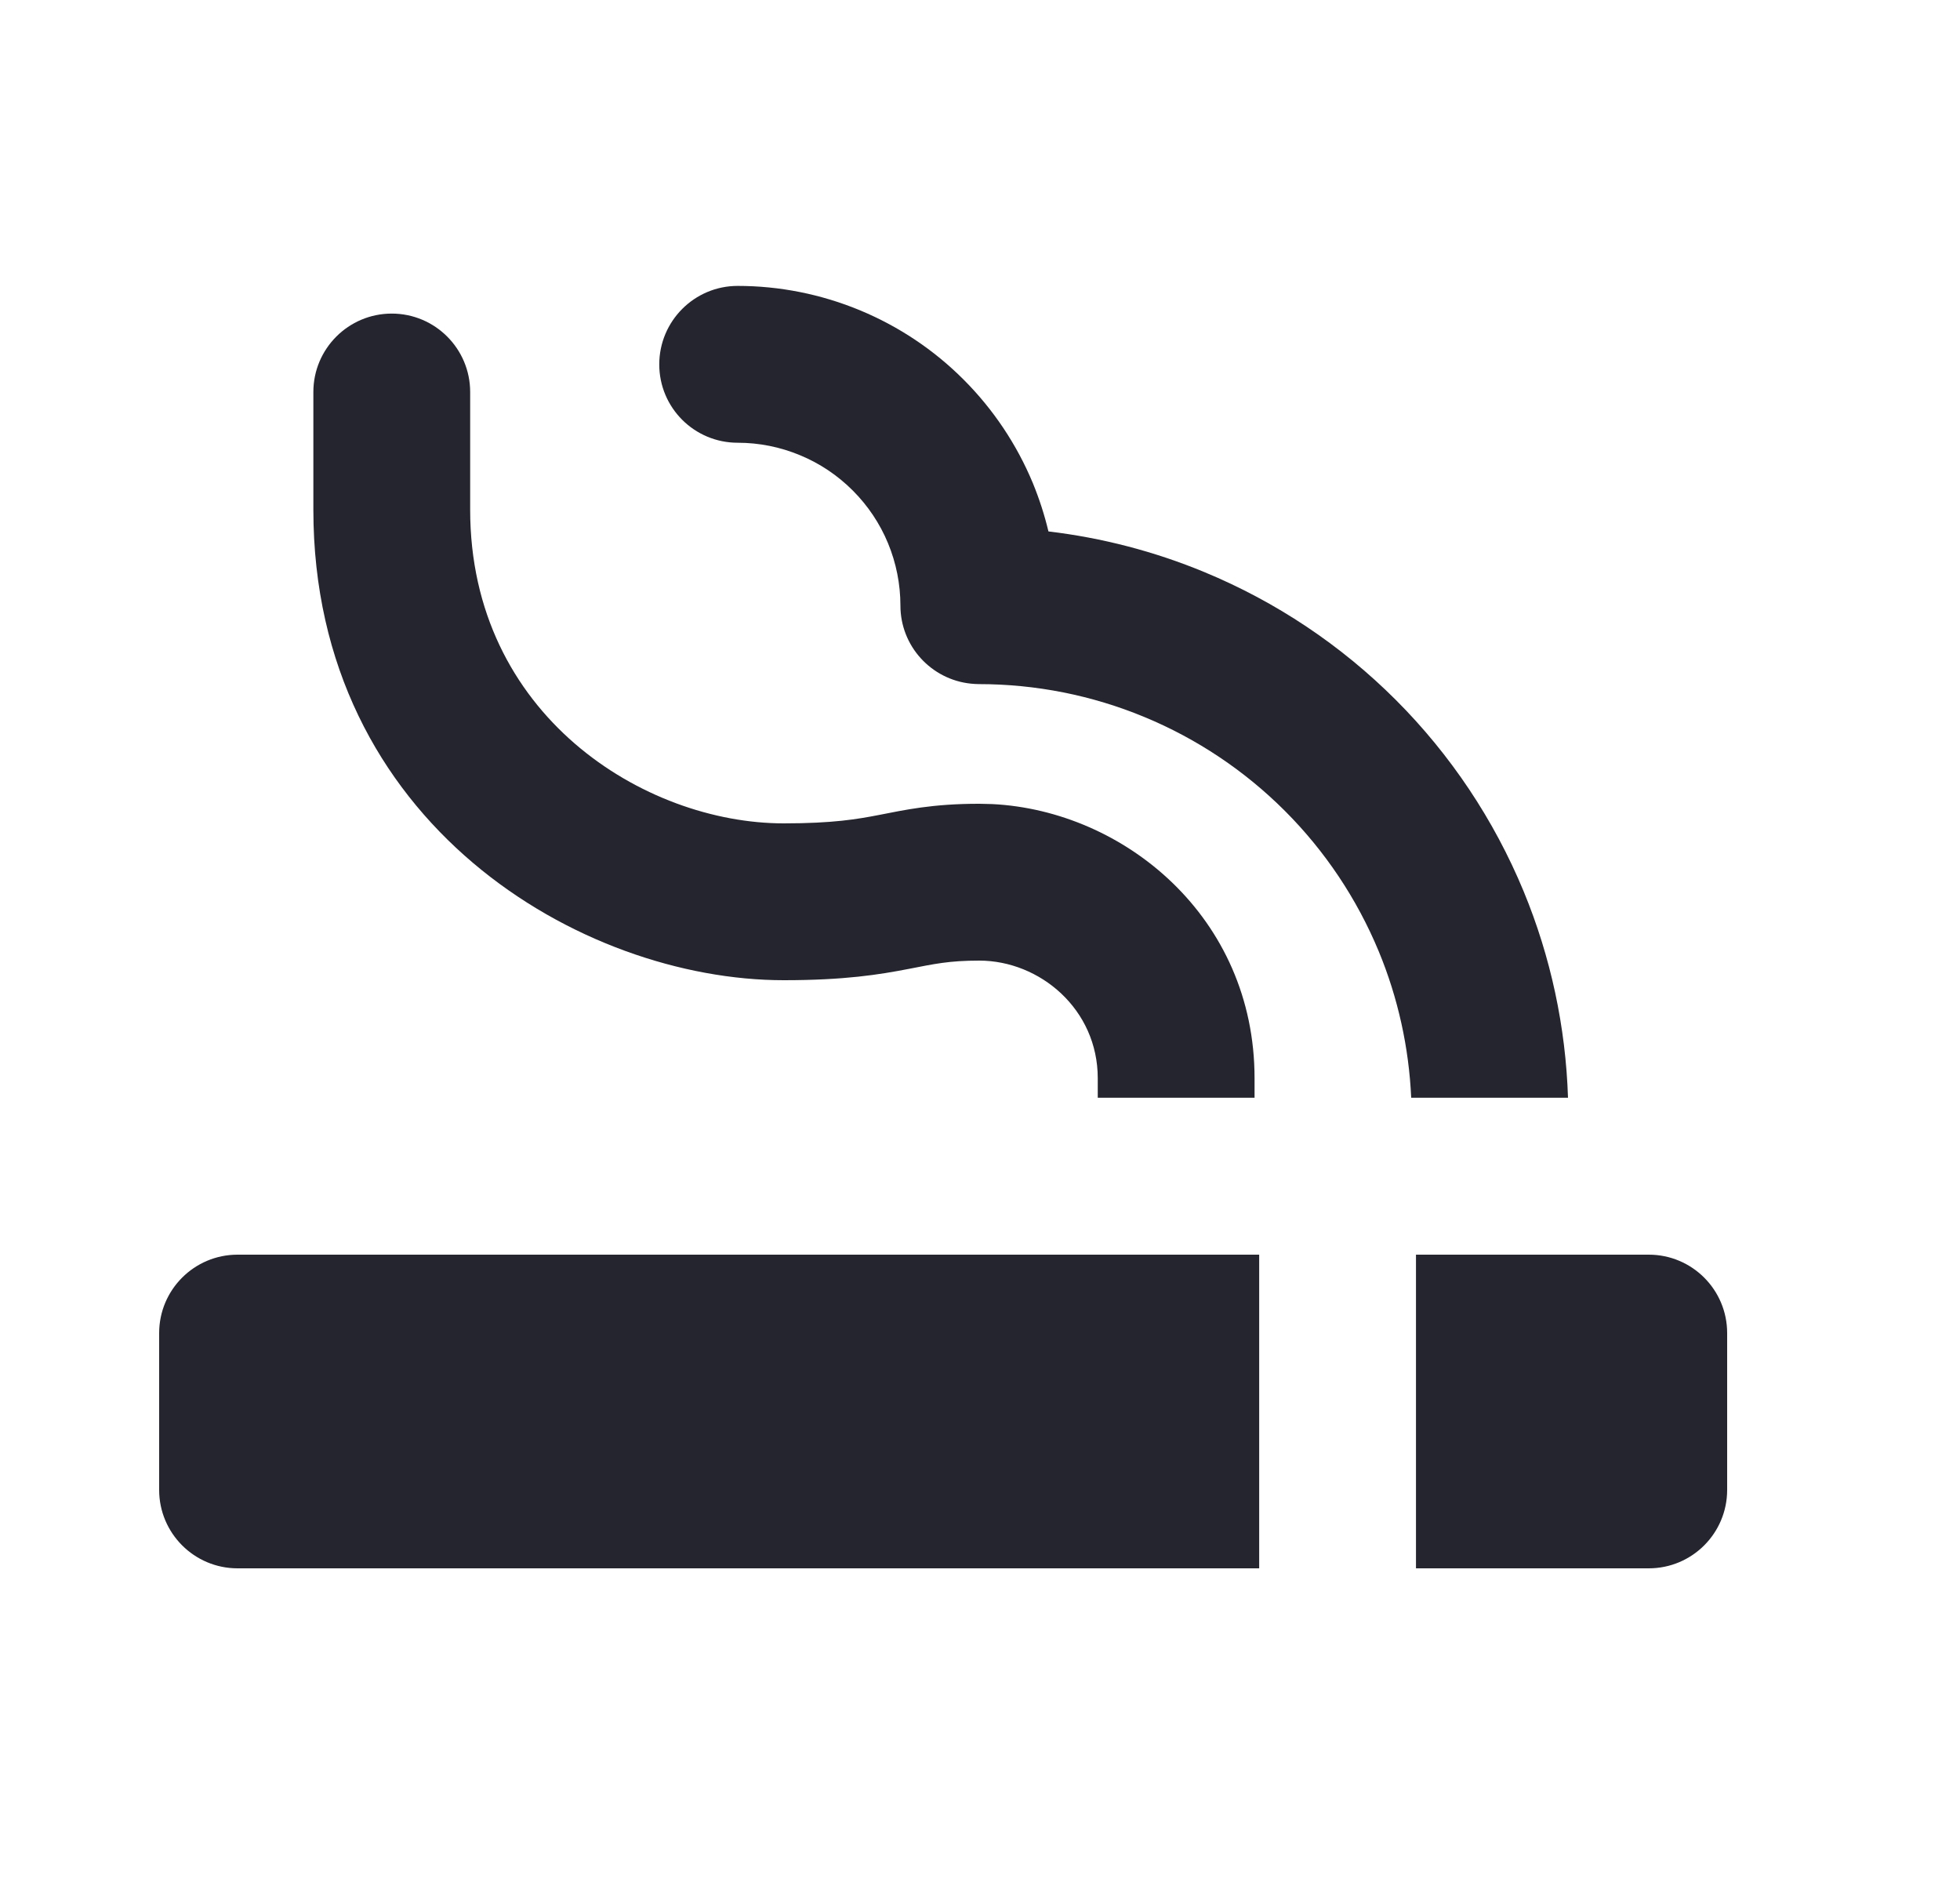
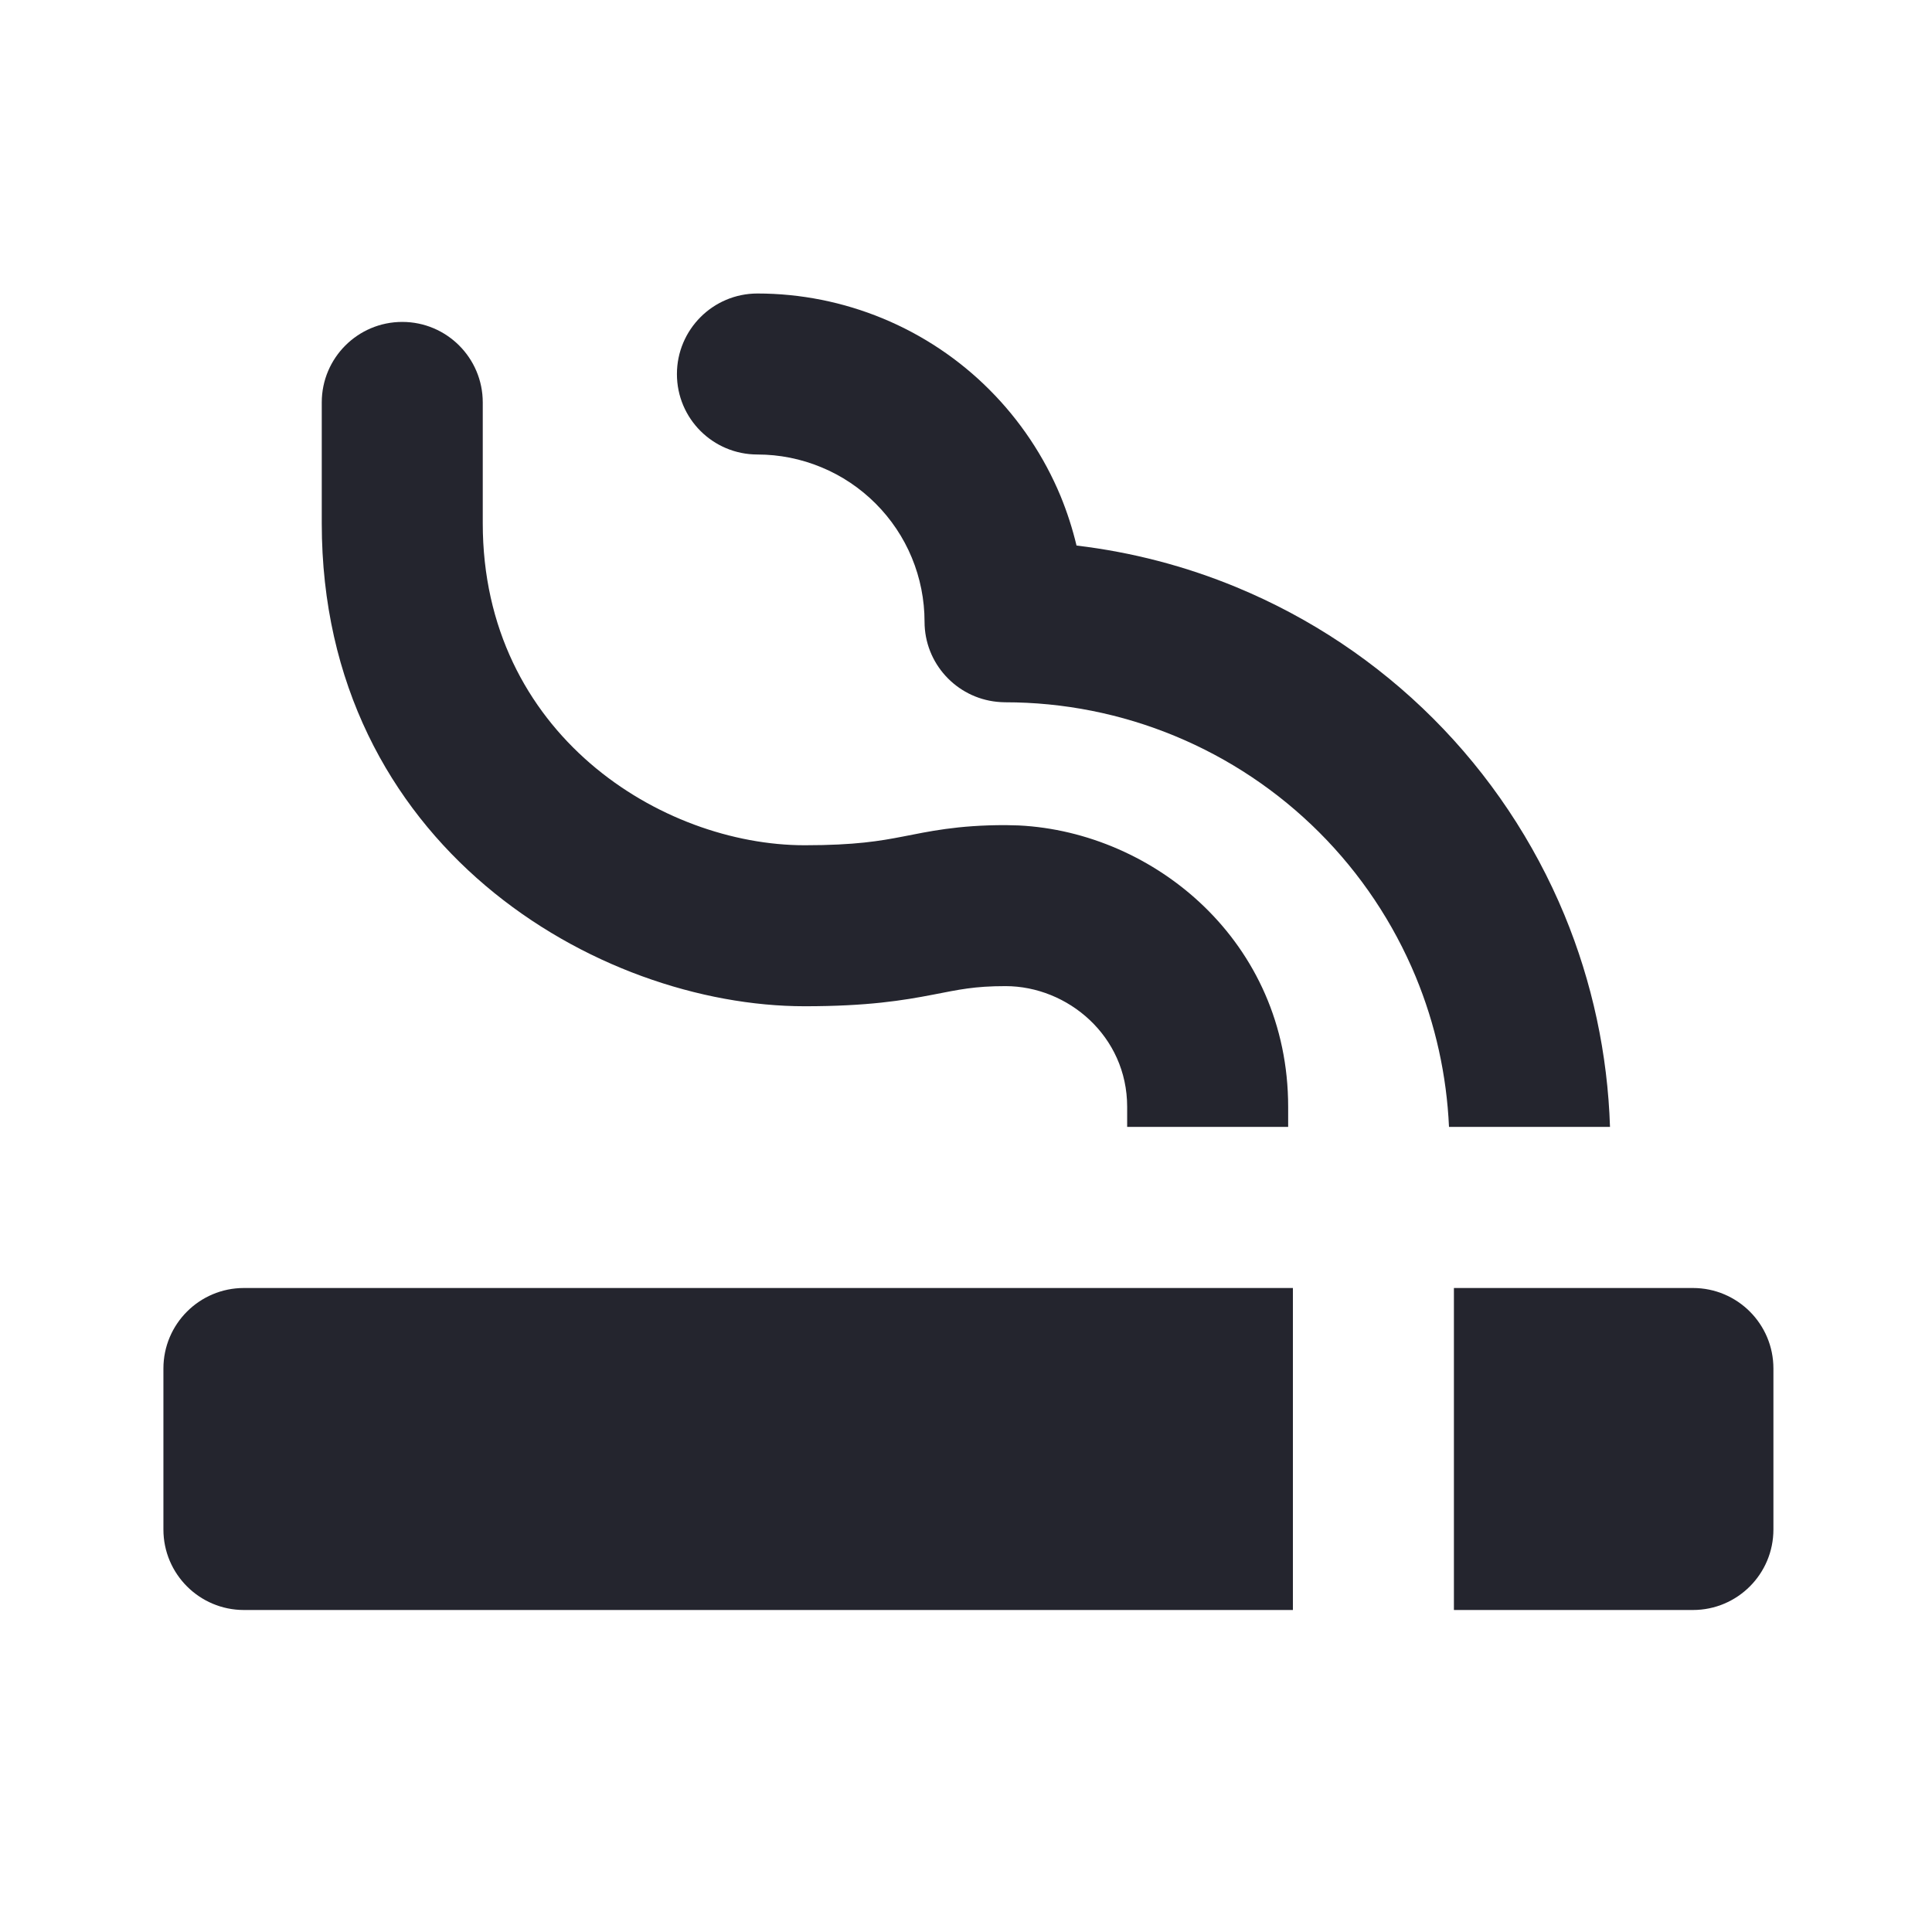
- <svg xmlns="http://www.w3.org/2000/svg" width="25" height="24" viewBox="0 0 25 24" fill="none">
+ <svg xmlns="http://www.w3.org/2000/svg" width="24" height="24" viewBox="0 0 24 24" fill="none">
  <path d="M4.997 3.999C5.549 3.999 5.997 4.447 5.997 4.999V6.5C5.997 9.119 8.22 10.5 9.997 10.5C10.626 10.5 10.936 10.446 11.21 10.393C11.531 10.331 11.889 10.249 12.494 10.25L12.657 10.254C14.338 10.338 16.002 11.696 16.002 13.75V13.999H14.002V13.75C14.002 12.87 13.264 12.251 12.492 12.25C12.102 12.25 11.916 12.293 11.59 12.356C11.217 12.428 10.778 12.5 9.997 12.5C7.421 12.5 3.997 10.506 3.997 6.5V4.999C3.997 4.447 4.445 3.999 4.997 3.999Z" fill="#24252E" />
  <path d="M9.409 3.646C9.944 3.646 10.474 3.752 10.969 3.957C11.463 4.162 11.913 4.462 12.291 4.841C12.669 5.219 12.97 5.669 13.175 6.163C13.257 6.363 13.323 6.568 13.373 6.777C14.056 6.858 14.726 7.032 15.363 7.296C16.276 7.674 17.105 8.227 17.804 8.926C18.502 9.624 19.056 10.454 19.434 11.366C19.78 12.203 19.971 13.095 20 13.999H18C17.971 13.358 17.832 12.726 17.586 12.132C17.308 11.462 16.901 10.853 16.389 10.341C15.876 9.828 15.267 9.421 14.598 9.144C13.928 8.866 13.21 8.724 12.485 8.724C12.451 8.724 12.416 8.721 12.383 8.718C11.879 8.666 11.485 8.24 11.485 7.723C11.485 7.45 11.431 7.179 11.327 6.928C11.223 6.676 11.069 6.447 10.877 6.255C10.684 6.062 10.456 5.909 10.204 5.805C9.952 5.7 9.682 5.646 9.409 5.646C8.857 5.646 8.409 5.2 8.409 4.647C8.409 4.095 8.857 3.646 9.409 3.646Z" fill="#24252E" />
  <path d="M16.061 20H3.03C2.478 20 2.03 19.552 2.03 19V17C2.03 16.448 2.478 16 3.03 16H16.061V20Z" fill="#24252E" />
  <path d="M22.03 19C22.03 19.552 21.583 20 21.03 20H18.061V16H21.03C21.583 16 22.03 16.448 22.03 17V19Z" fill="#24252E" />
</svg>
